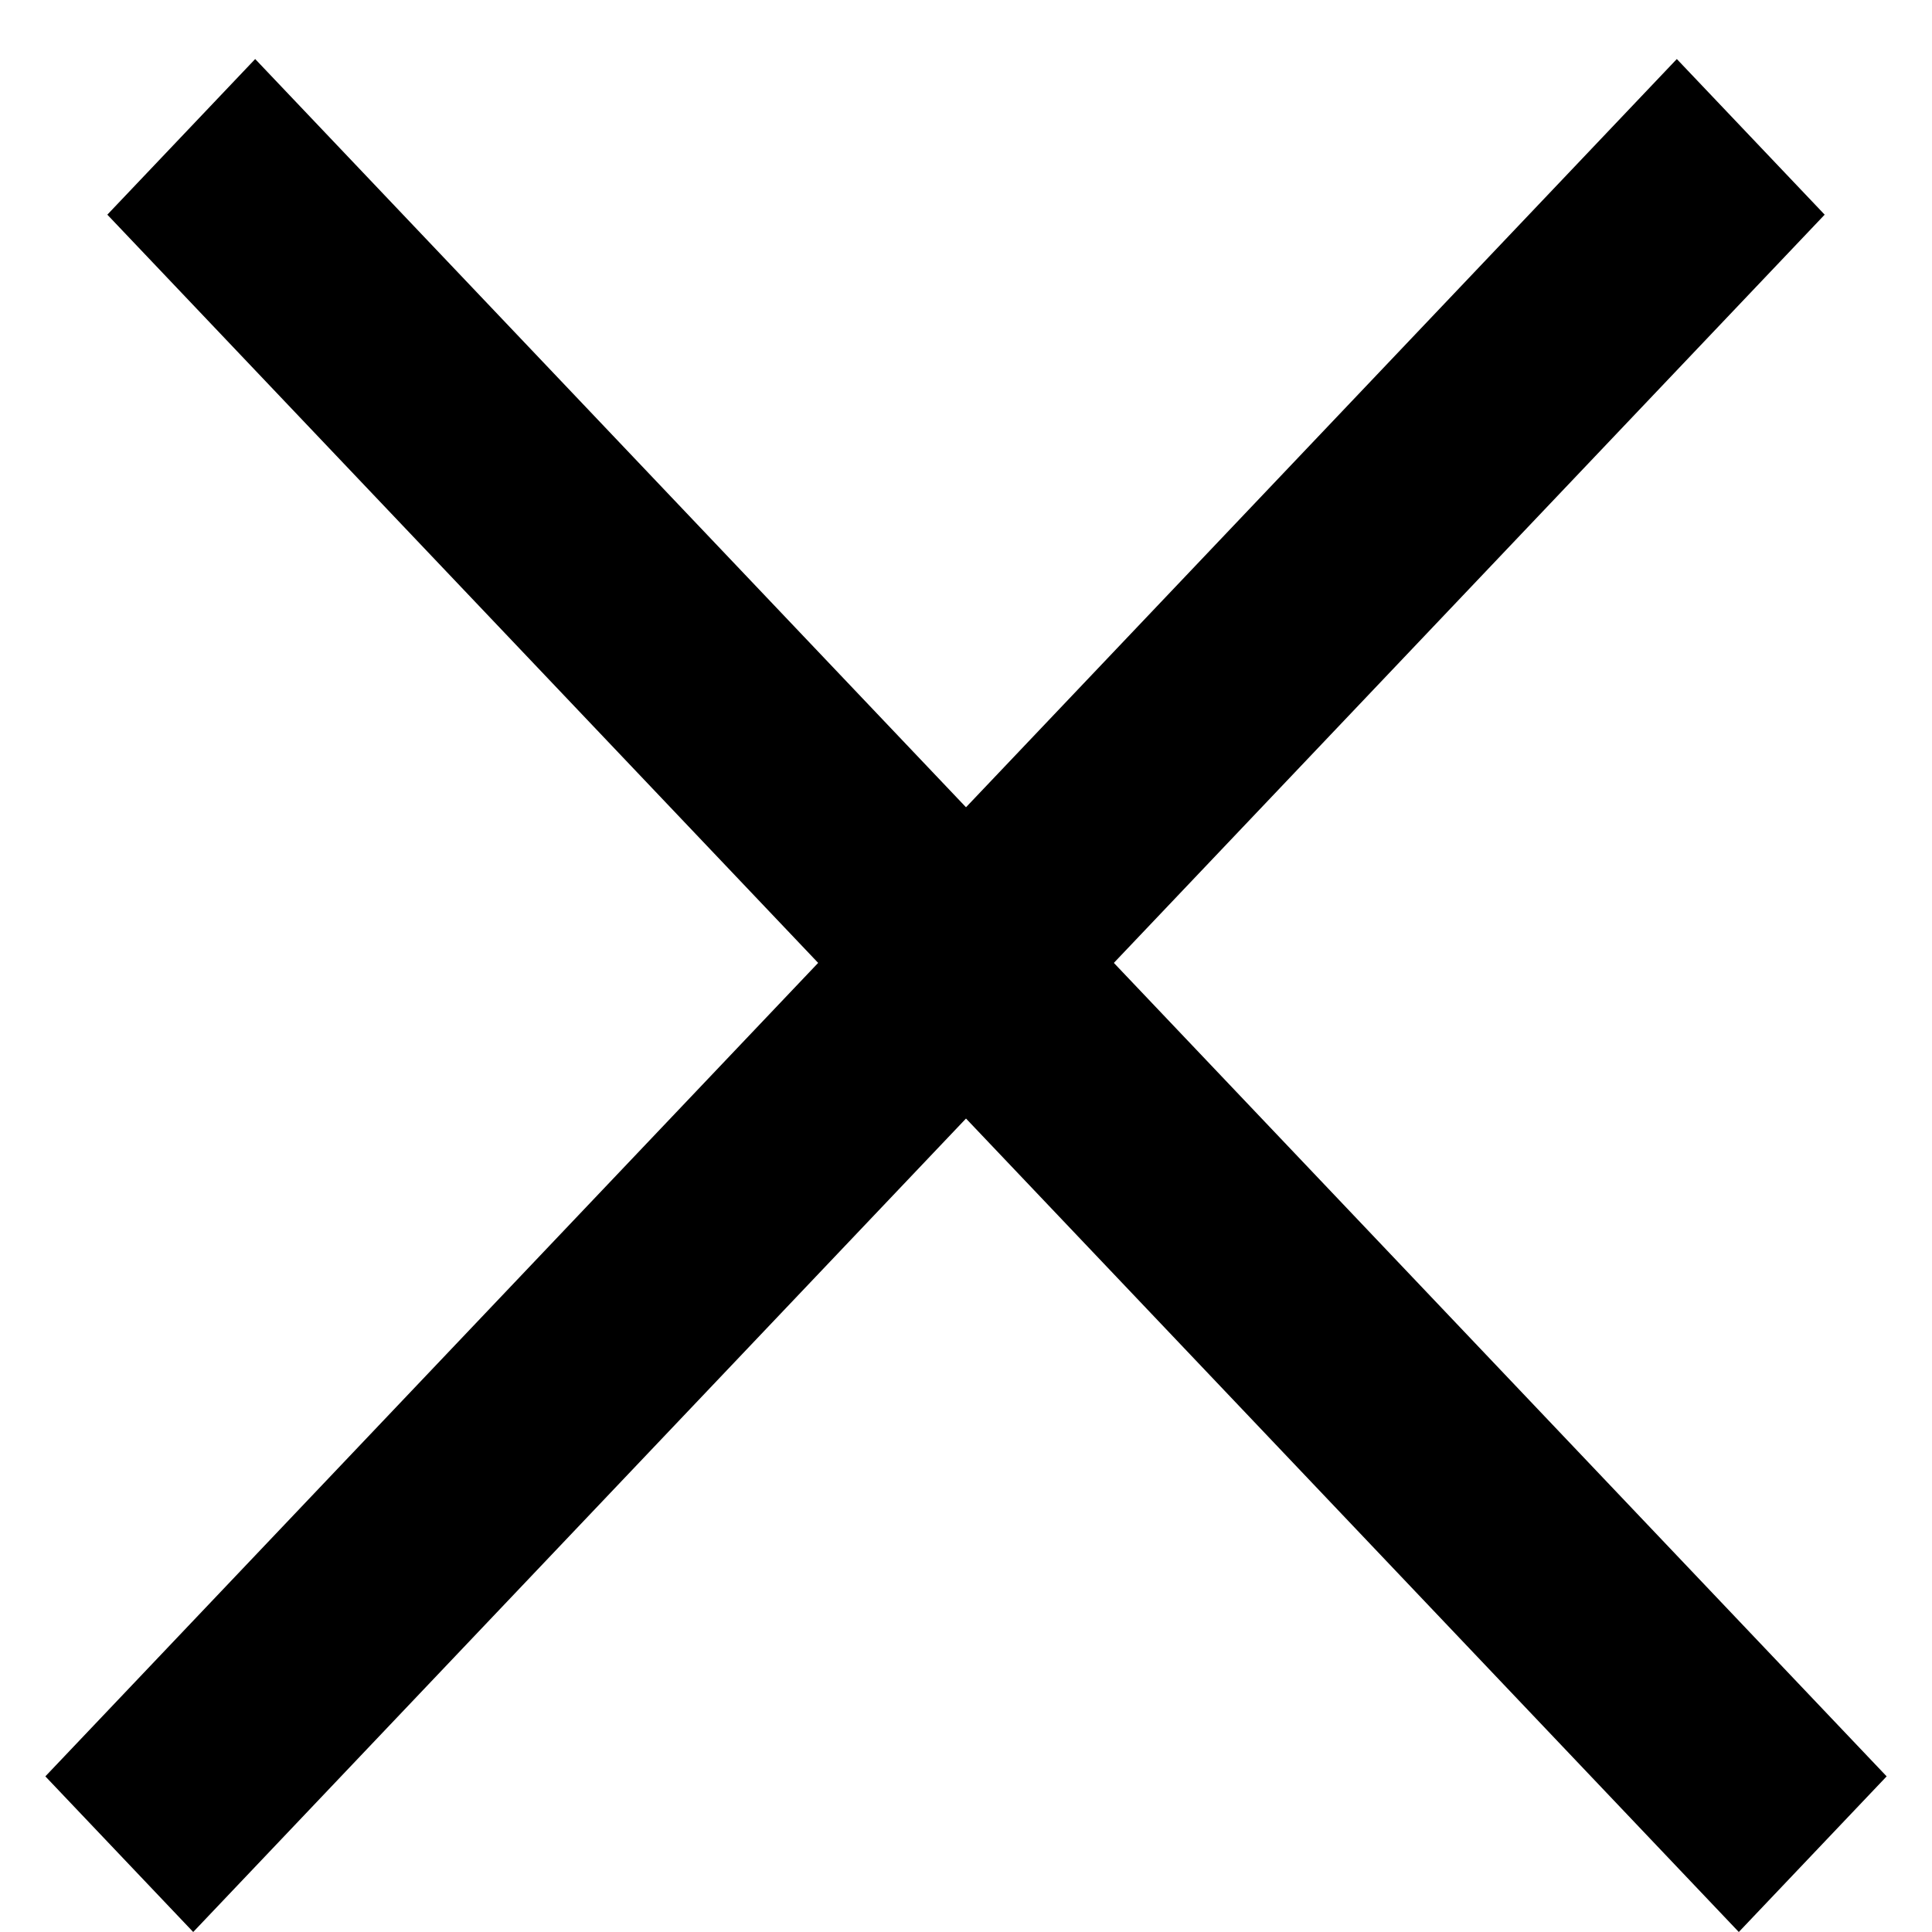
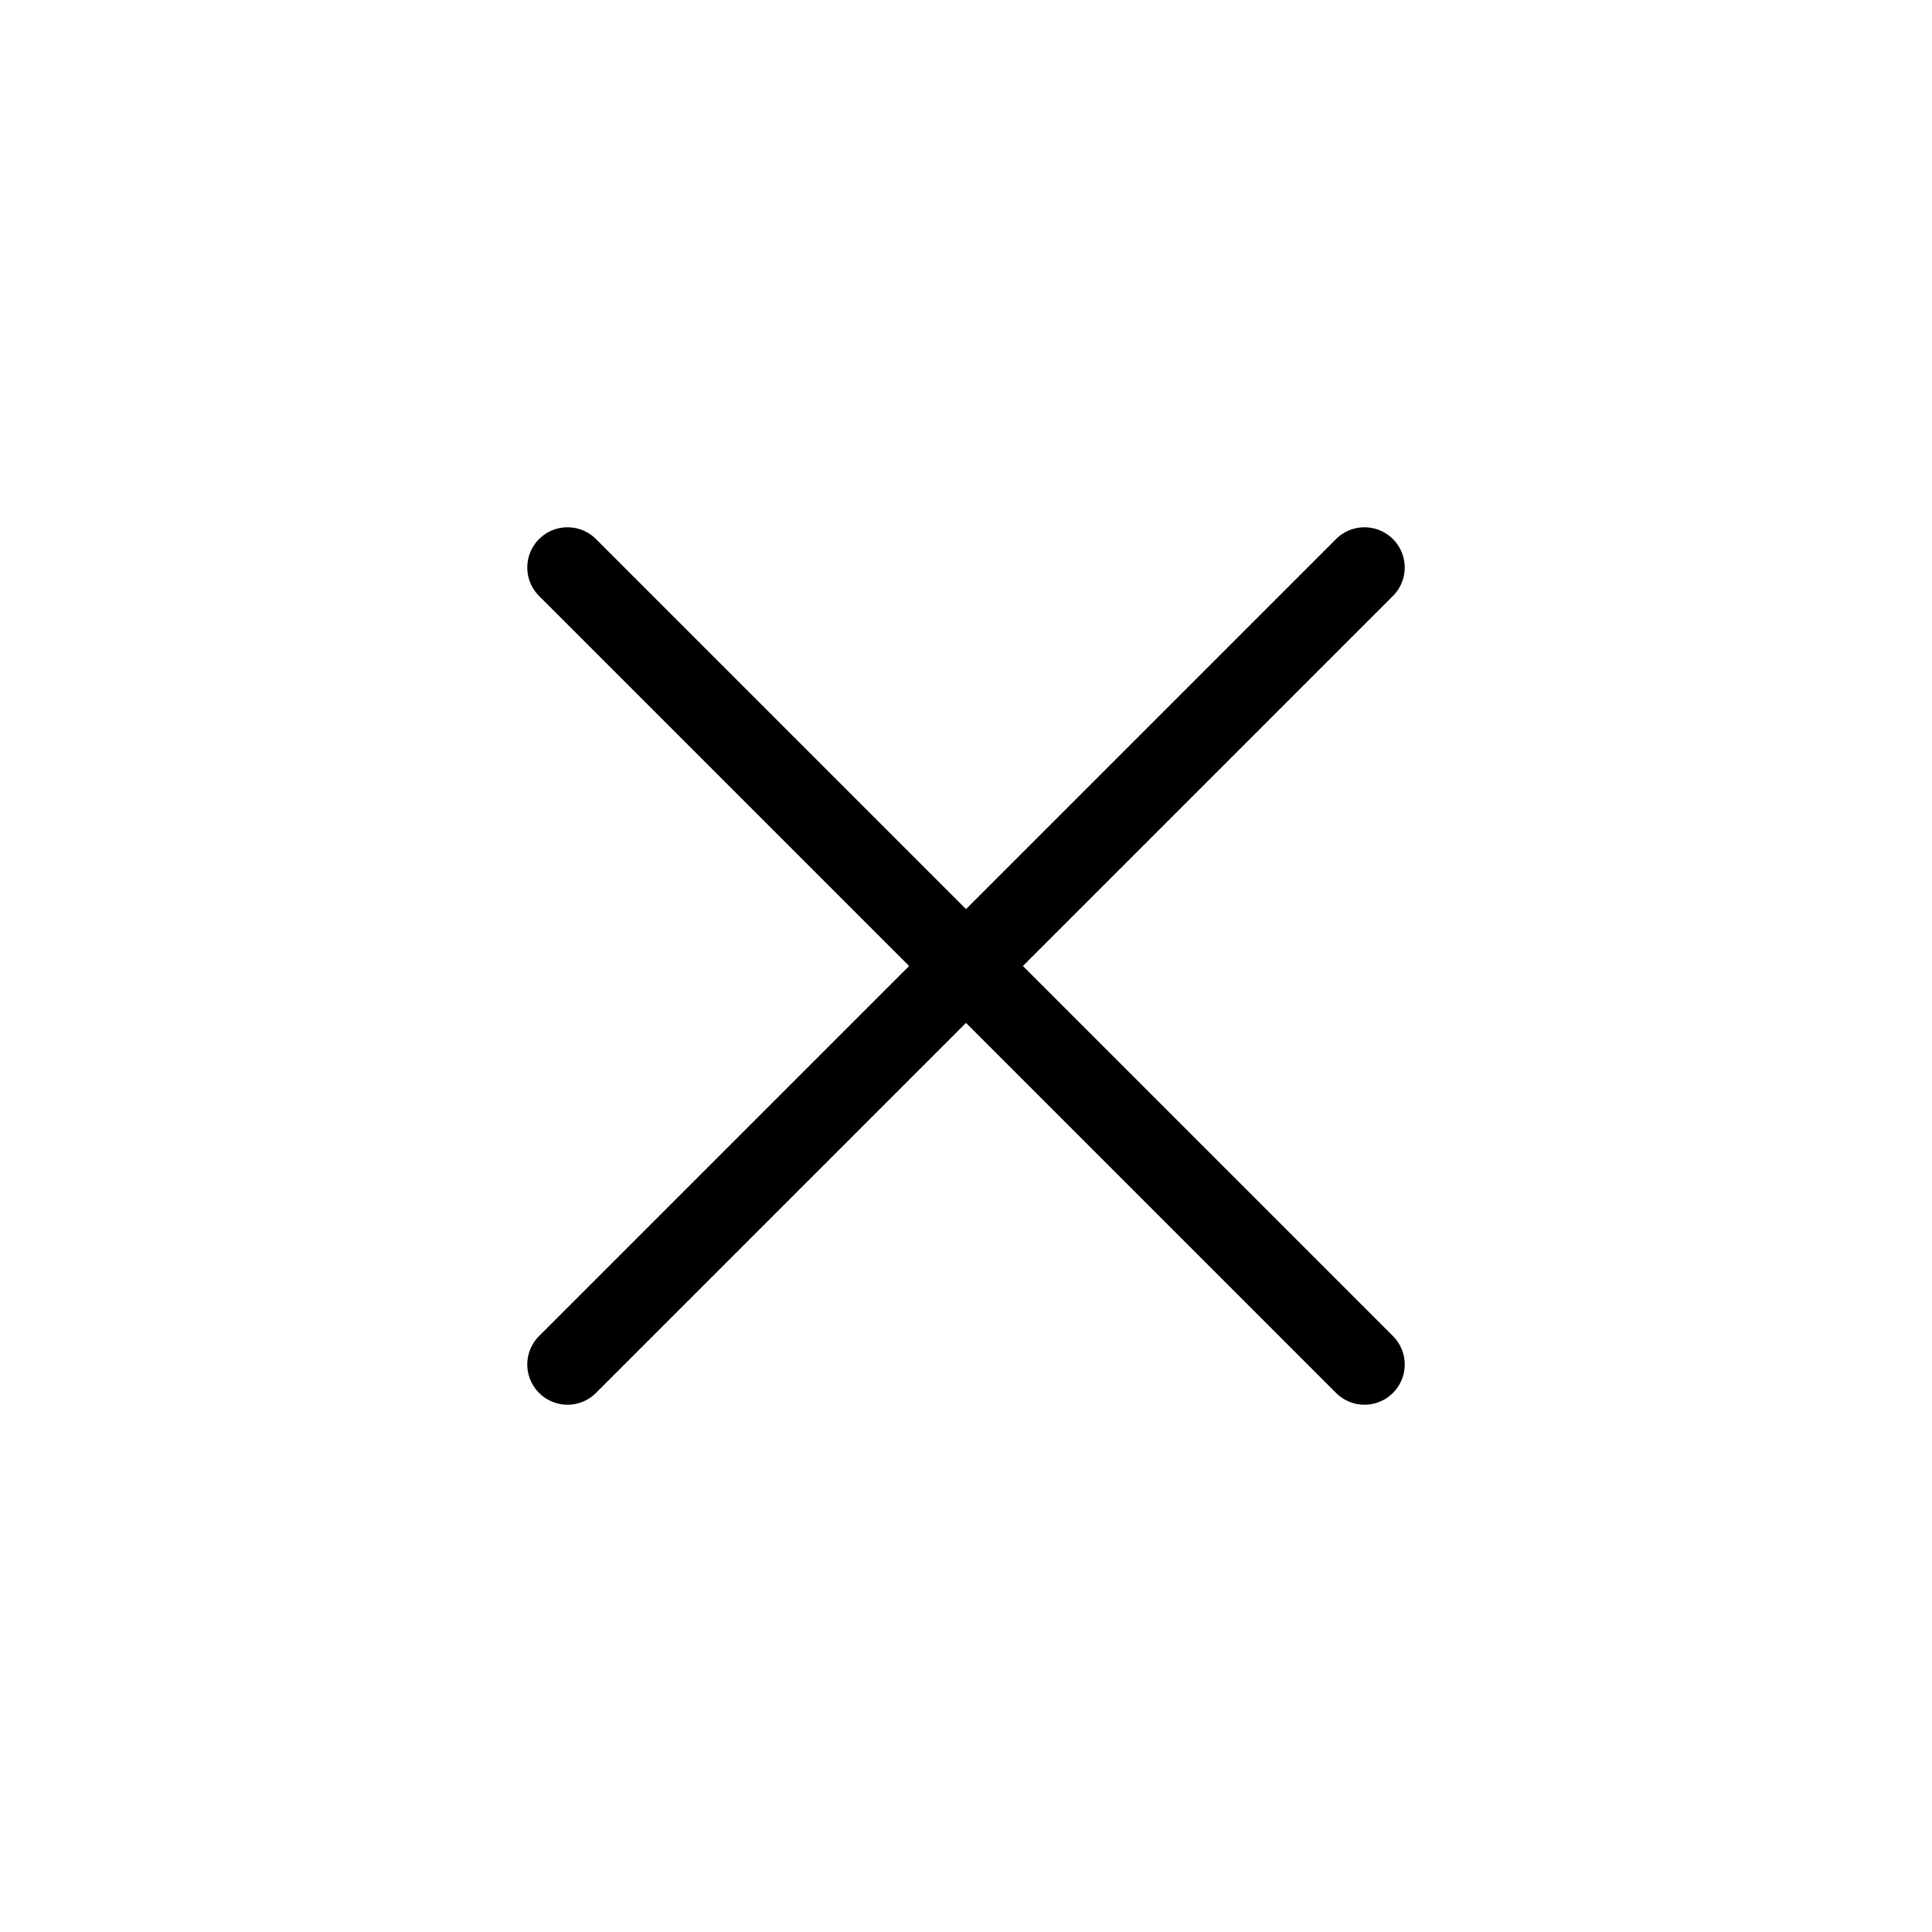
- <svg xmlns="http://www.w3.org/2000/svg" width="18" height="18" viewBox="0 0 18 18" fill="none">
-   <line y1="-1" x2="22.069" y2="-1" transform="matrix(0.688749 0.724999 -0.688749 0.724999 1 2)" stroke="currentColor" stroke-width="2" />
-   <line y1="-1" x2="22.069" y2="-1" transform="matrix(0.688749 -0.724999 0.688749 0.724999 1.80005 18)" stroke="currentColor" stroke-width="2" />
+ <svg xmlns="http://www.w3.org/2000/svg" width="24" height="24" viewBox="0 0 24 24" fill="none">
+   <path d="M16.95 7.05L7.05 16.95" stroke="currentColor" stroke-linecap="round" stroke-linejoin="round" />
+   <path d="M7.05 7.05L16.95 16.95" stroke="currentColor" stroke-linecap="round" stroke-linejoin="round" />
</svg>
